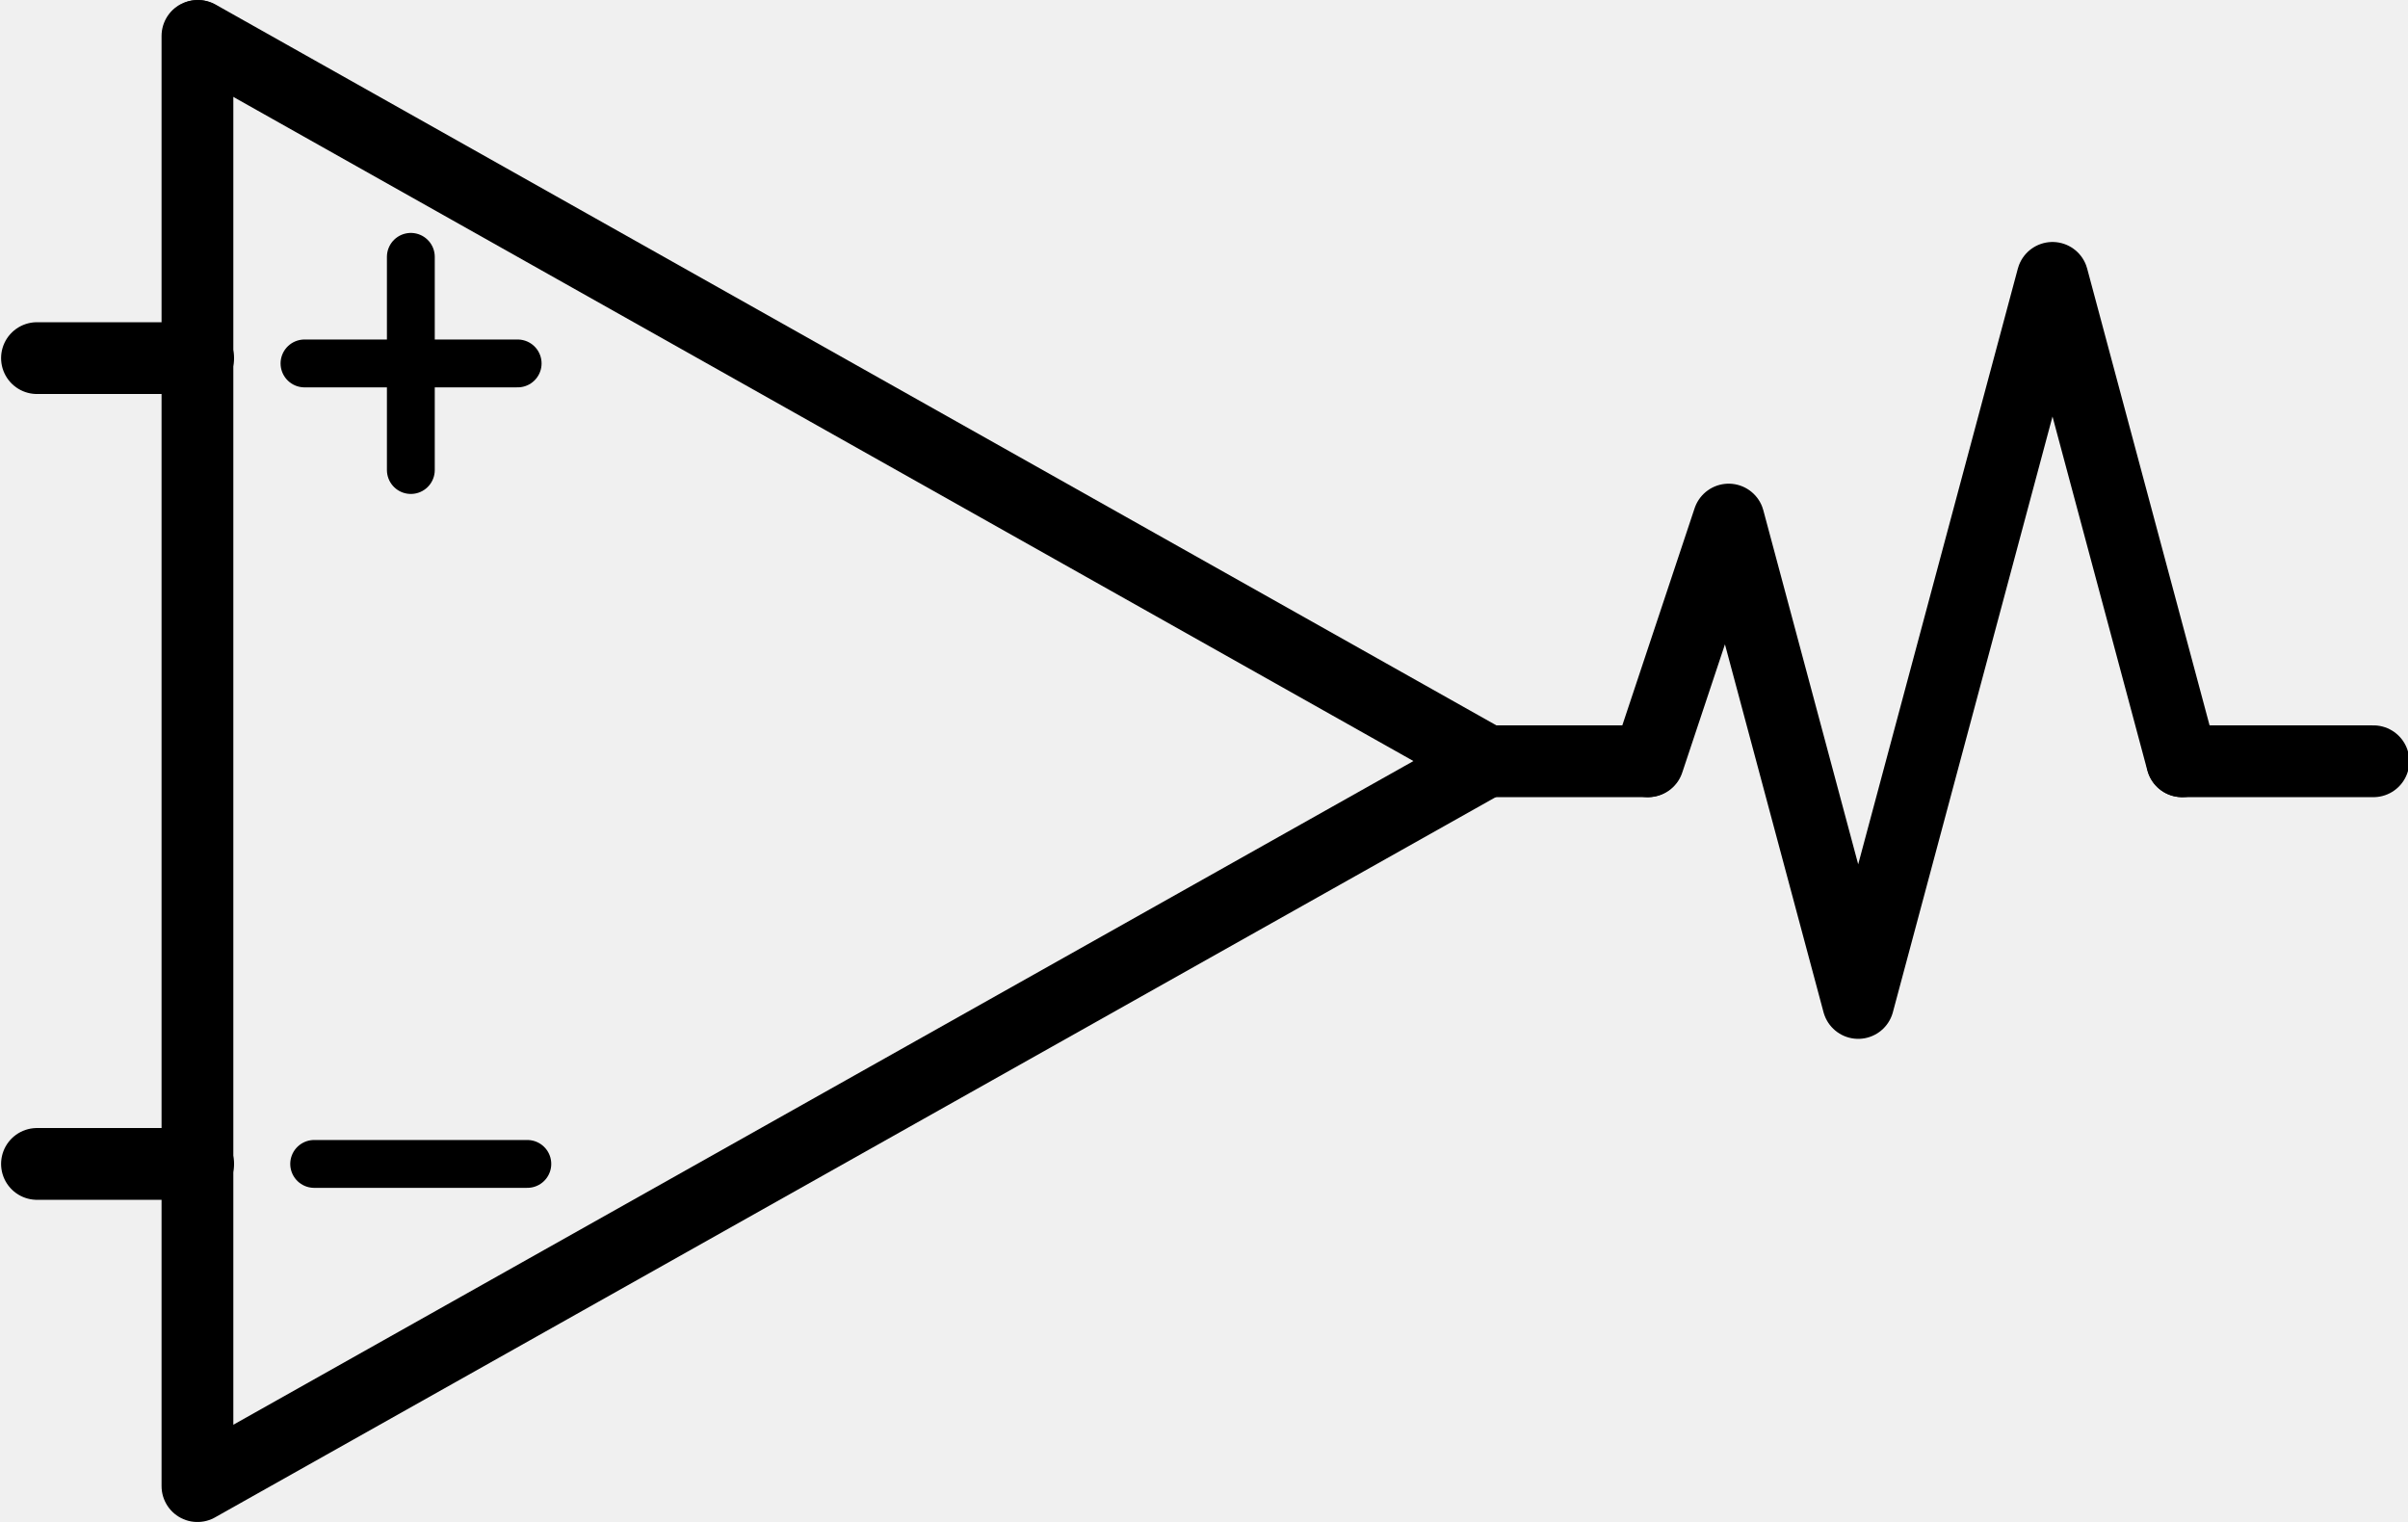
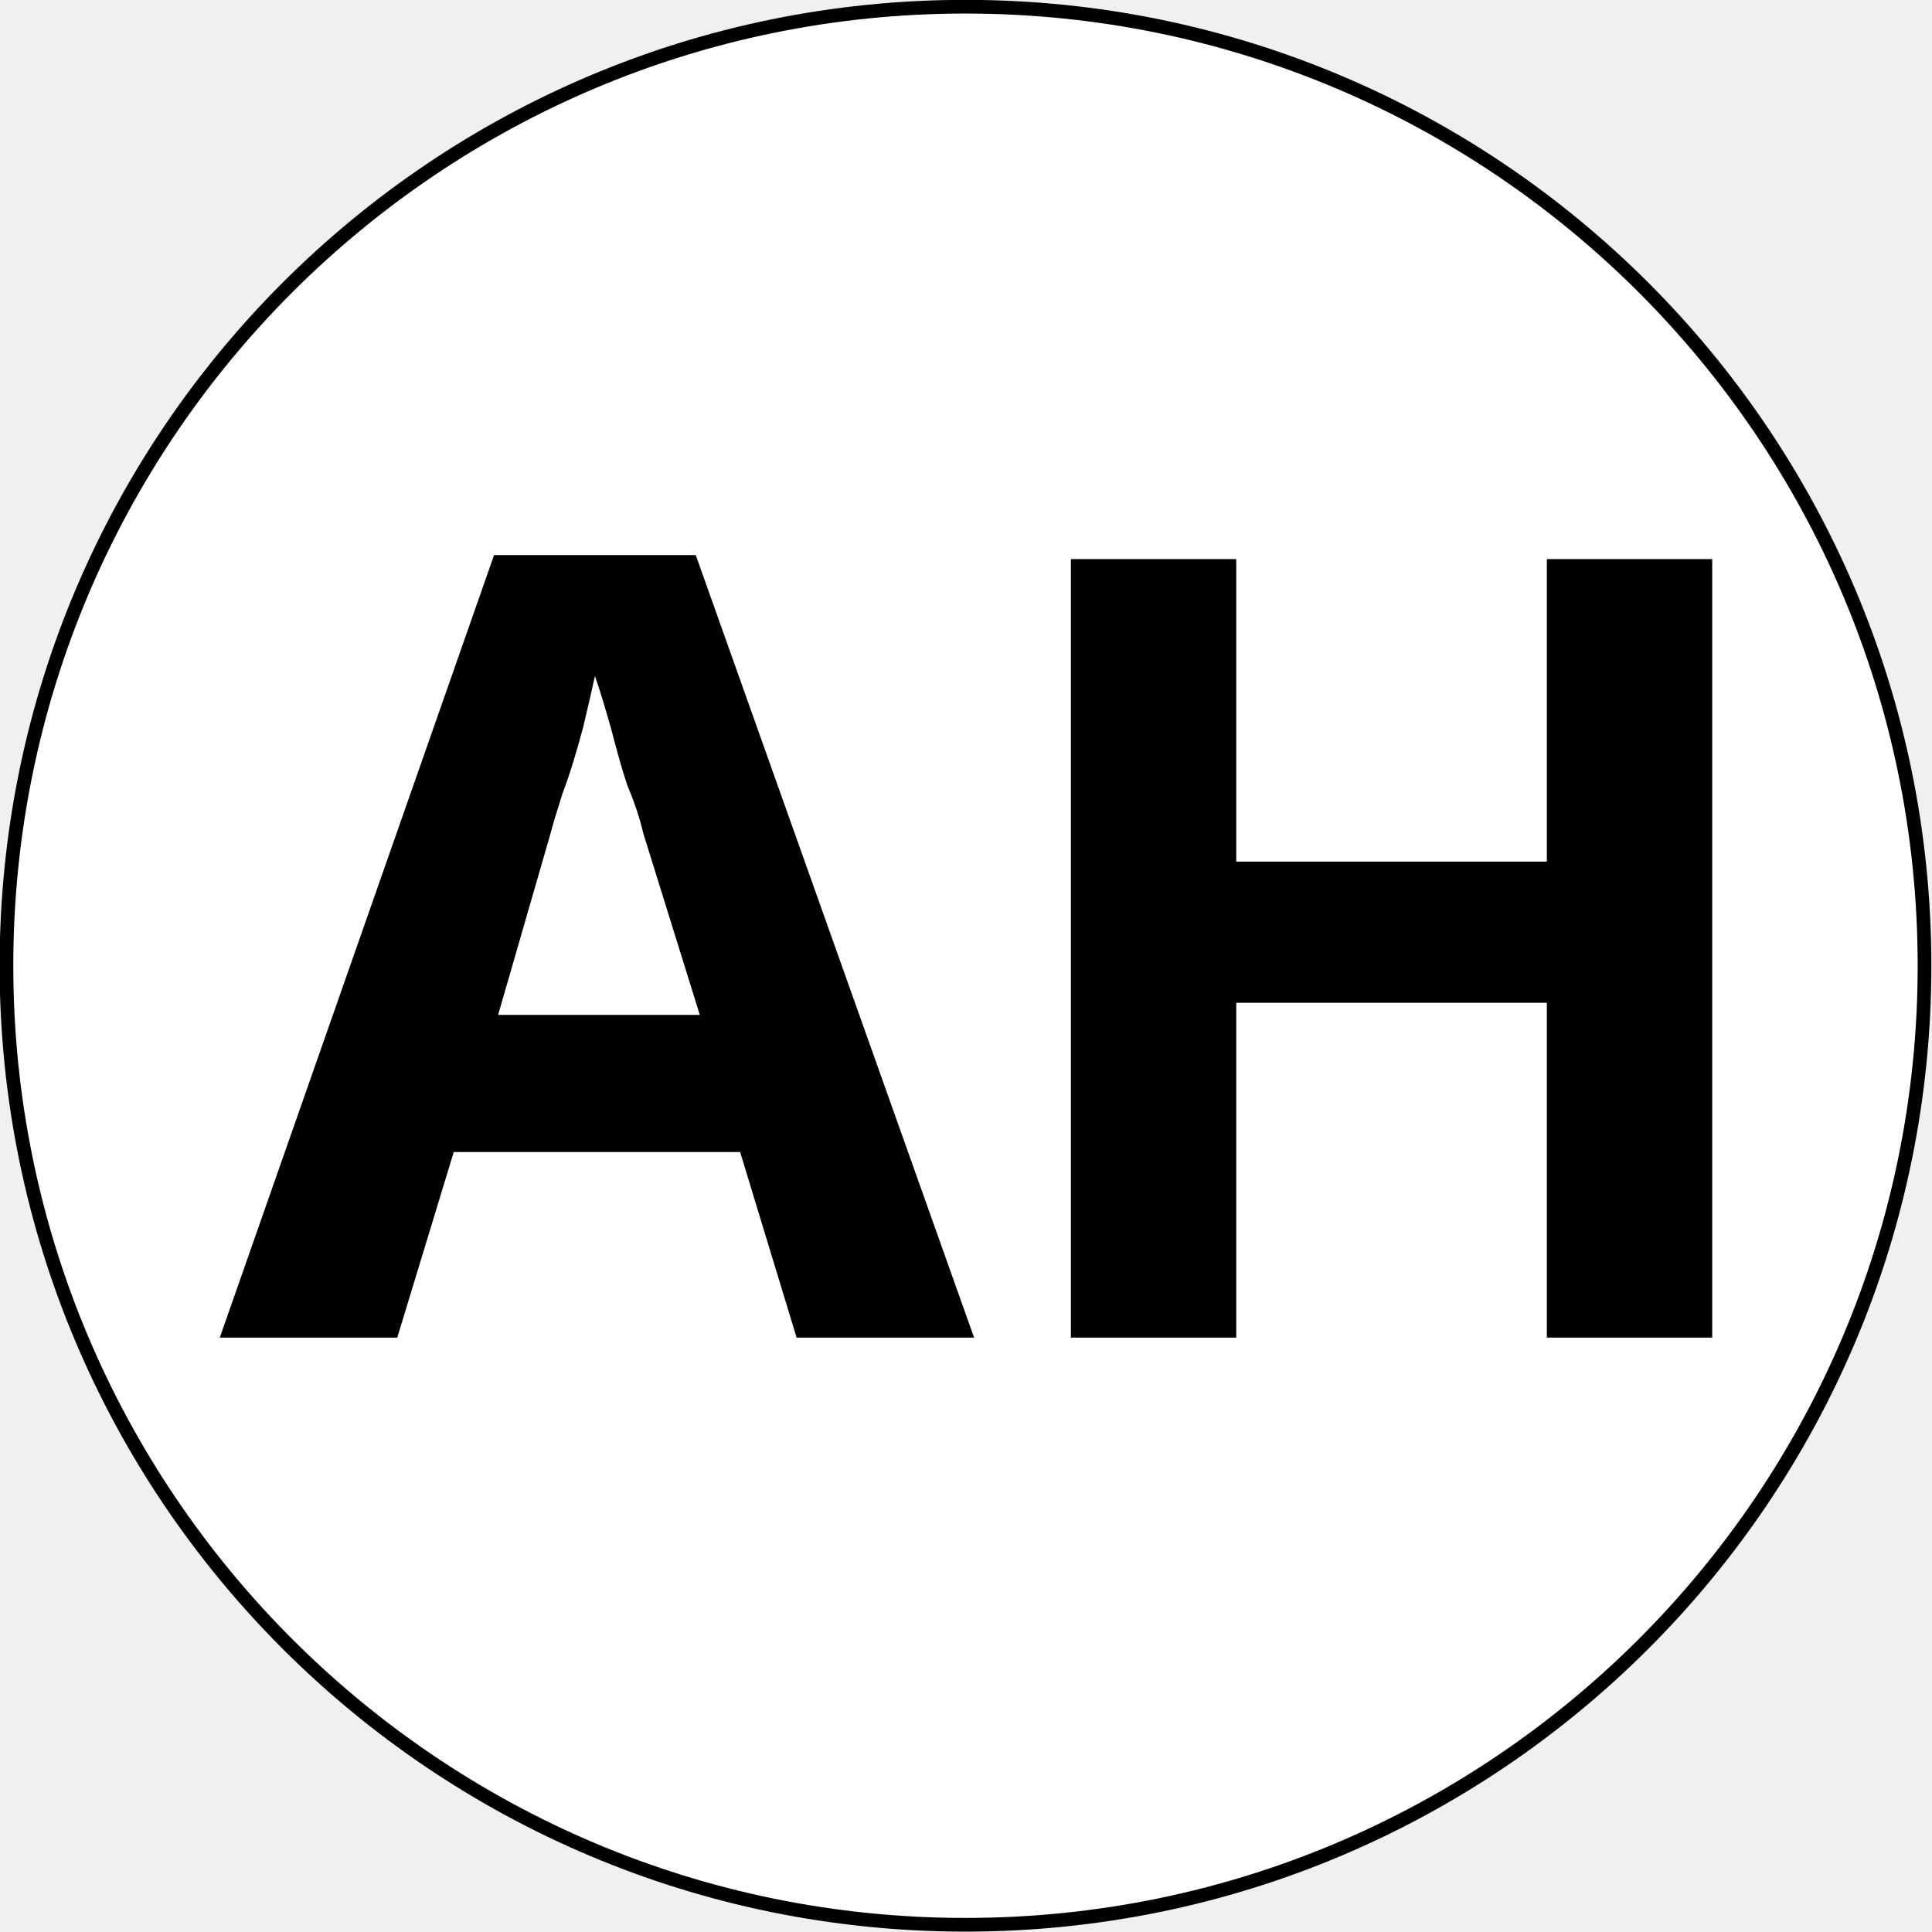
- <svg xmlns="http://www.w3.org/2000/svg" width="9.964mm" height="6.297mm" version="1.1" viewBox="0 0 9.964 6.297" xml:space="preserve">
-   <g transform="translate(-119.18 -9.8513)" stroke="#000" stroke-linecap="round" stroke-linejoin="round">
-     <path d="m120 10 5.333 3.001" fill="none" stroke-width=".297" style="paint-order:markers stroke fill" />
-     <path d="m125.33 13.001-5.333 2.999v-6" fill="none" stroke-width=".297" style="paint-order:markers stroke fill" />
-     <path d="m125.33 13.001h0.667" fill="none" stroke-width=".297" style="paint-order:markers stroke fill" />
-     <path d="m120 11.333h-0.667" fill="none" stroke-width=".297" style="paint-order:markers stroke fill" />
-     <path d="m120 14.667h-0.667" fill="none" stroke-width=".297" style="paint-order:markers stroke fill" />
-     <path d="m120.44 11.355h0.882" fill="none" stroke-width=".198" style="paint-order:markers stroke fill" />
-     <path d="m120.48 14.667h0.882" fill="none" stroke-width=".198" style="paint-order:markers stroke fill" />
-     <path d="m120.88 10.914v0.882" fill="none" stroke-width=".198" style="paint-order:markers stroke fill" />
-     <path d="m126 13.001 0.333-1 0.536 2 0.804-3 0.536 2" fill="none" stroke-width=".297" style="paint-order:markers stroke fill" />
-     <path d="m128.21 13.001h0.791" fill="#fff" fill-opacity=".607" stroke-width=".297" />
+ <svg xmlns="http://www.w3.org/2000/svg" width="7.484mm" height="7.484mm" version="1.1" viewBox="0 0 7.484 7.484" xml:space="preserve">
+   <g transform="translate(-101.34 -71.967)">
+     <circle cx="105.08" cy="75.708" r="3.715" fill="#fff" stroke="#000" stroke-linecap="round" stroke-linejoin="round" stroke-width=".053" />
+     <text x="102.191" y="77.149" fill="#000000" font-family="Bahnschrift" font-size="4.233px" font-weight="bold" letter-spacing="0px" stroke-width=".265" word-spacing="0px" style="line-height:1.25" xml:space="preserve">
+       <tspan x="102.191" y="77.149">AH</tspan>
+       <tspan x="102.191" y="82.44" />
+     </text>
  </g>
</svg>
